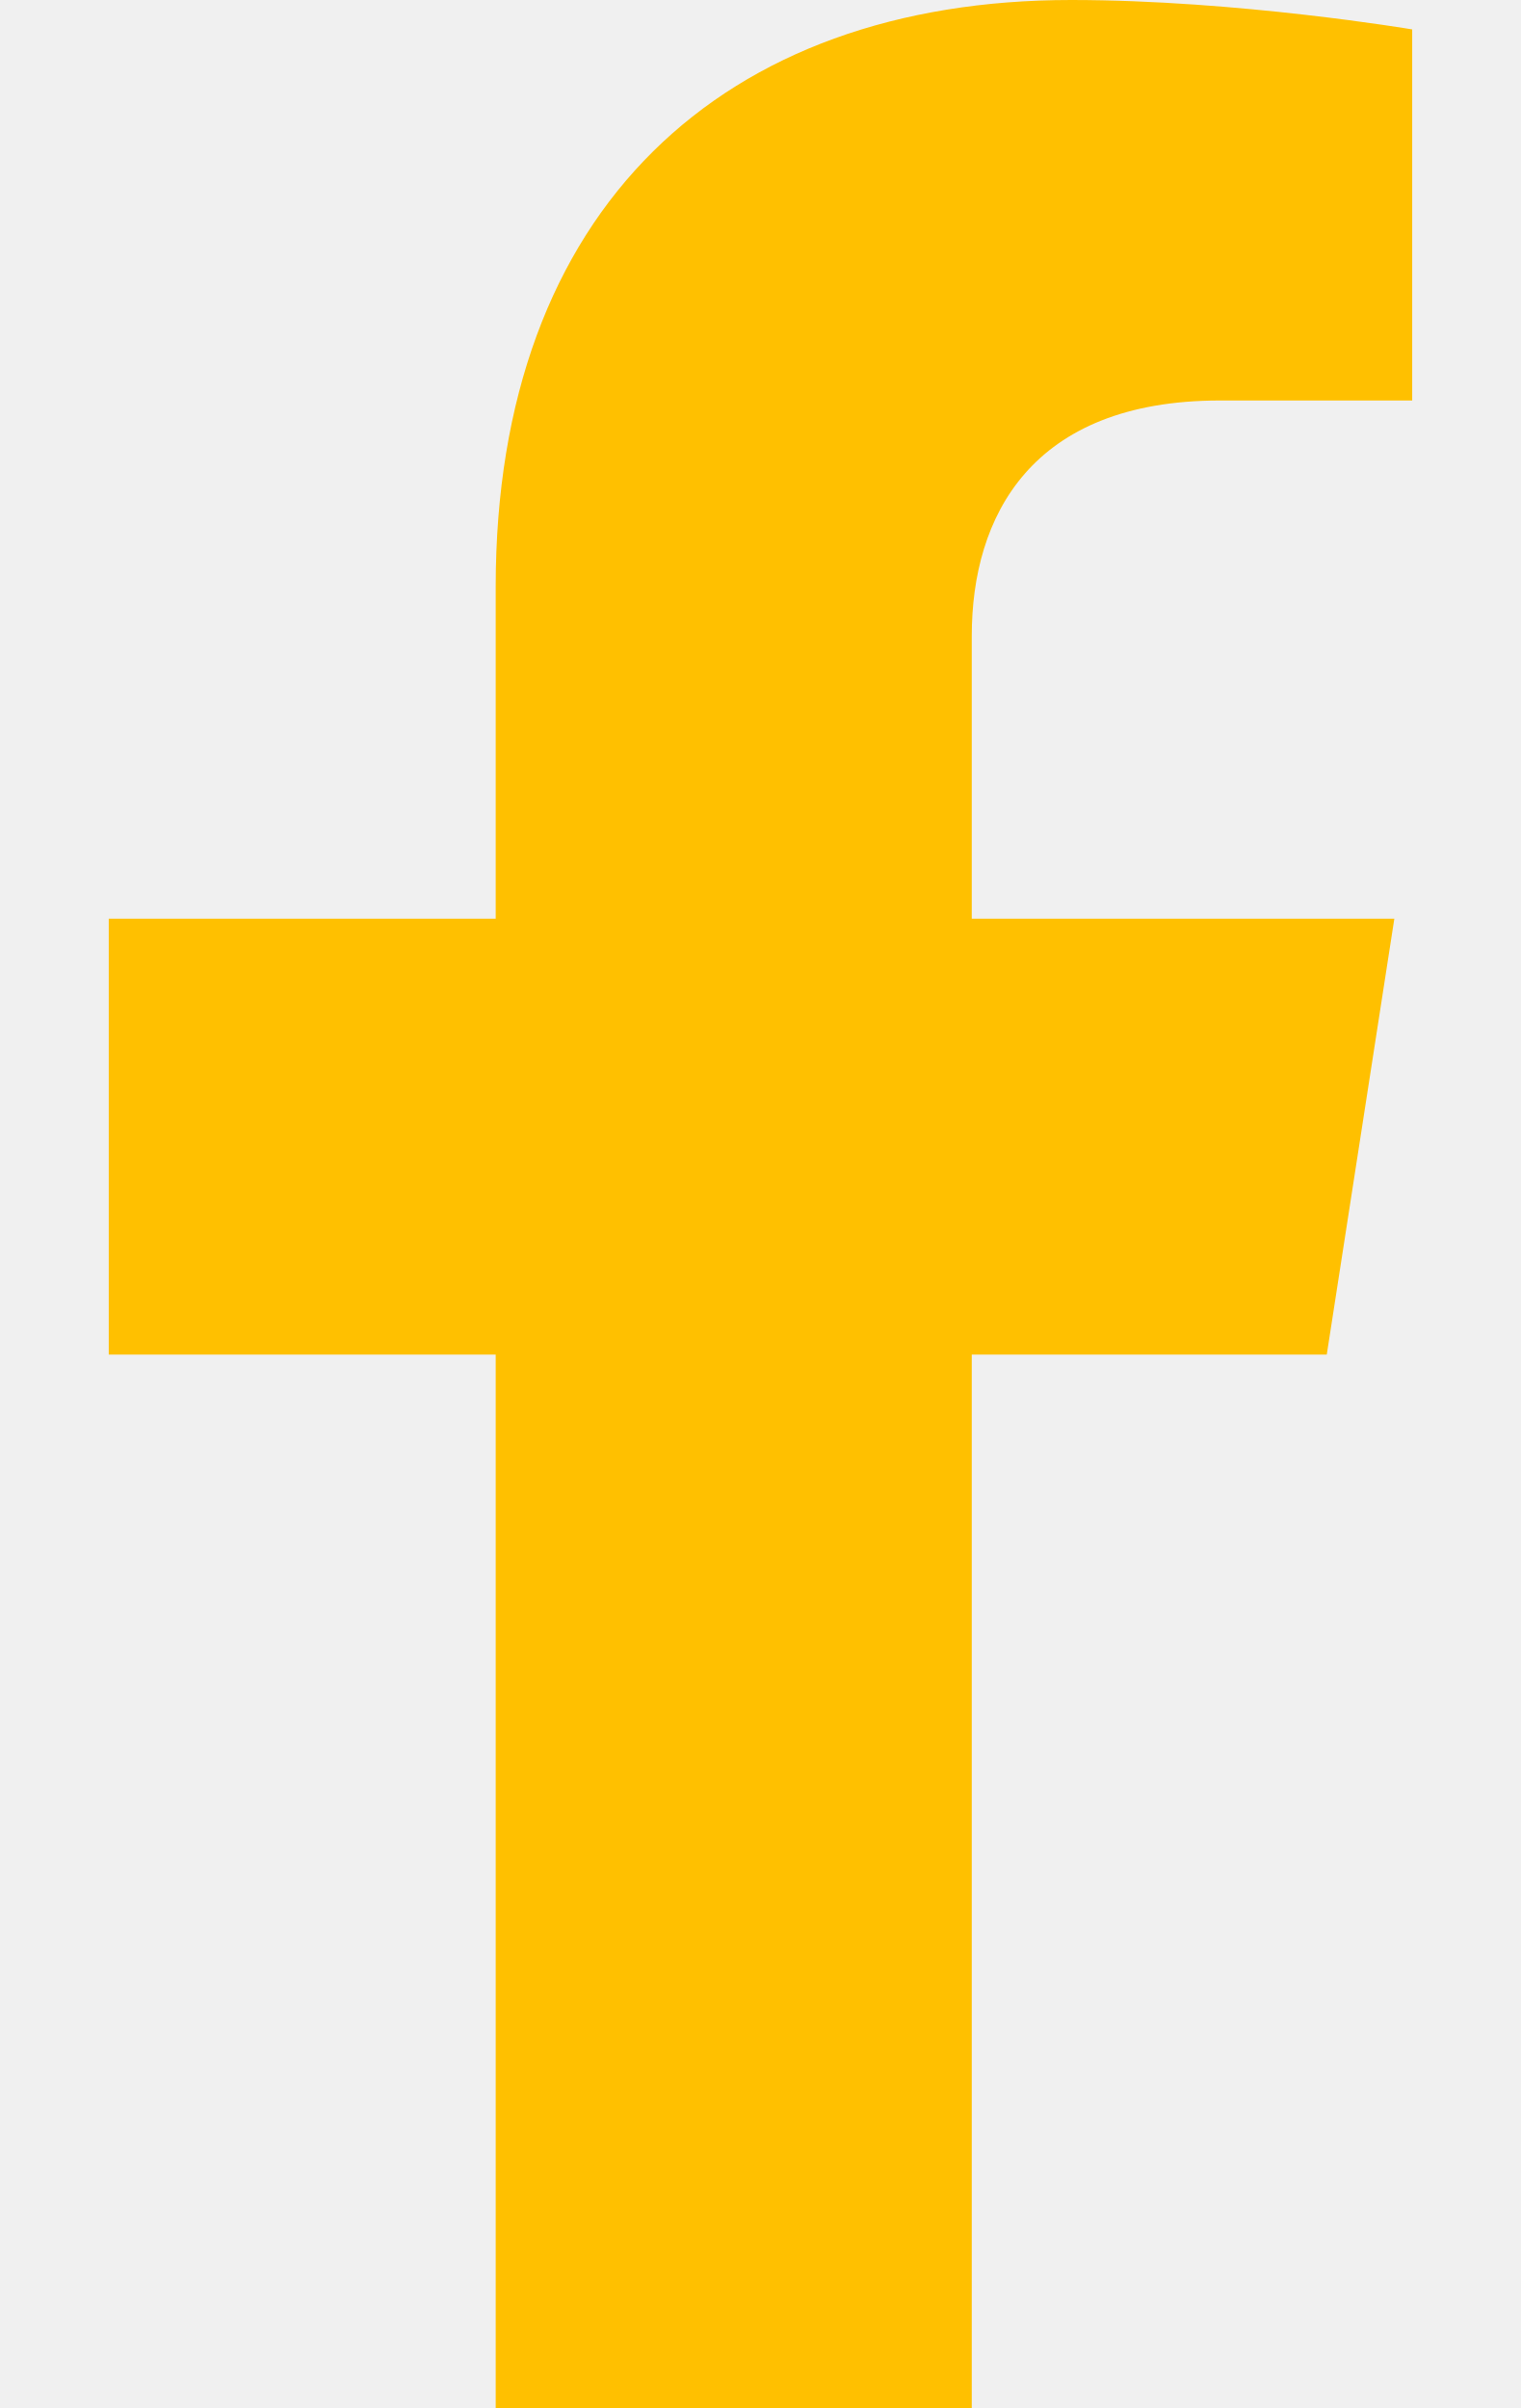
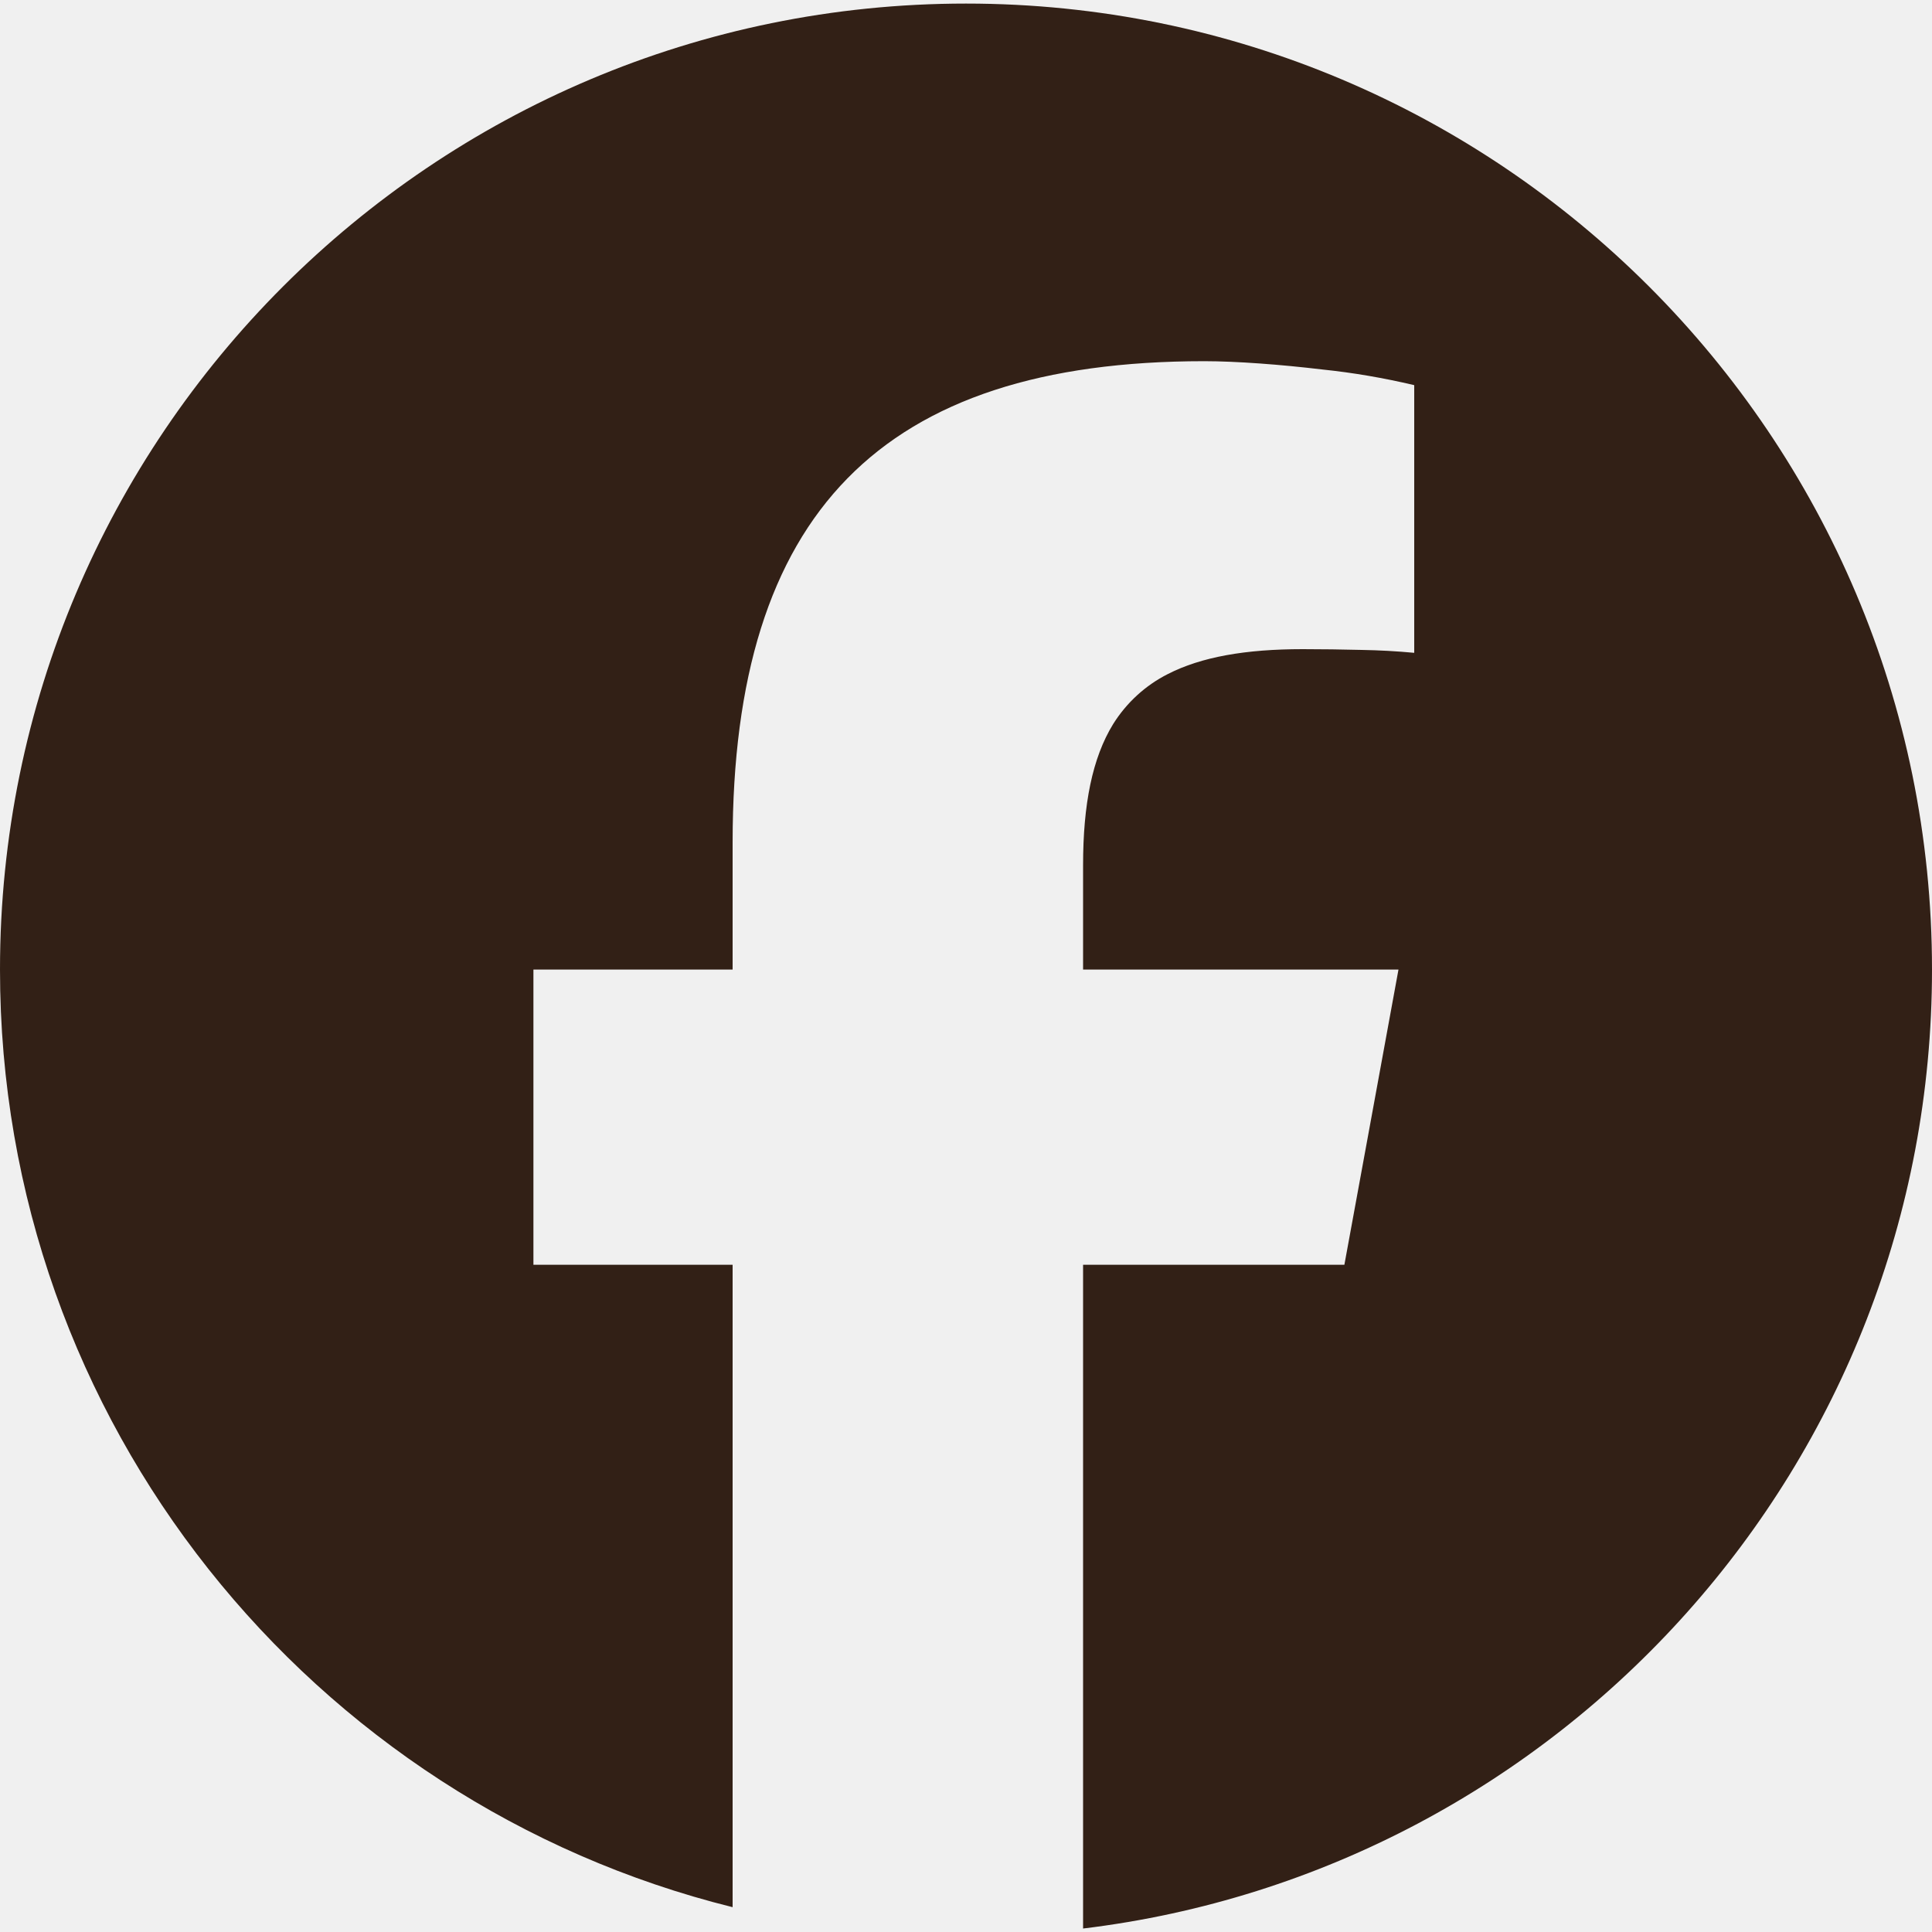
- <svg xmlns="http://www.w3.org/2000/svg" width="12" height="19" viewBox="0 0 12 19" fill="none">
-   <g clip-path="url(#clip0_509_4170)">
-     <path d="M10.468 10.688L11.001 7.249H7.667V5.018C7.667 4.077 8.133 3.16 9.626 3.16H11.142V0.232C11.142 0.232 9.766 0 8.451 0C5.705 0 3.911 1.647 3.911 4.628V7.249H0.858V10.688H3.911V19H7.667V10.688H10.468Z" fill="#FFC000" />
-   </g>
-   <defs>
-     <clipPath id="clip0_509_4170">
-       <rect width="12" height="19" fill="white" />
-     </clipPath>
-   </defs>
+ <svg xmlns="http://www.w3.org/2000/svg" width="20" height="20" viewBox="0 0 20 20" fill="none">
+   <path d="M7.584 19.743V13.093H5.522V10.037H7.584V8.72C7.584 5.316 9.124 3.739 12.466 3.739C12.8 3.739 13.262 3.774 13.689 3.825C14.009 3.858 14.327 3.913 14.64 3.987V6.758C14.459 6.741 14.277 6.731 14.096 6.728C13.892 6.723 13.689 6.72 13.485 6.72C12.896 6.72 12.436 6.8 12.089 6.978C11.857 7.095 11.661 7.275 11.523 7.496C11.308 7.846 11.212 8.325 11.212 8.956V10.037H14.477L14.156 11.79L13.917 13.093H11.212V19.964C16.163 19.365 20 15.15 20 10.037C20 4.515 15.523 0.037 10 0.037C4.478 0.037 0 4.515 0 10.037C0 14.727 3.228 18.662 7.584 19.743Z" fill="#322016" />
</svg>
